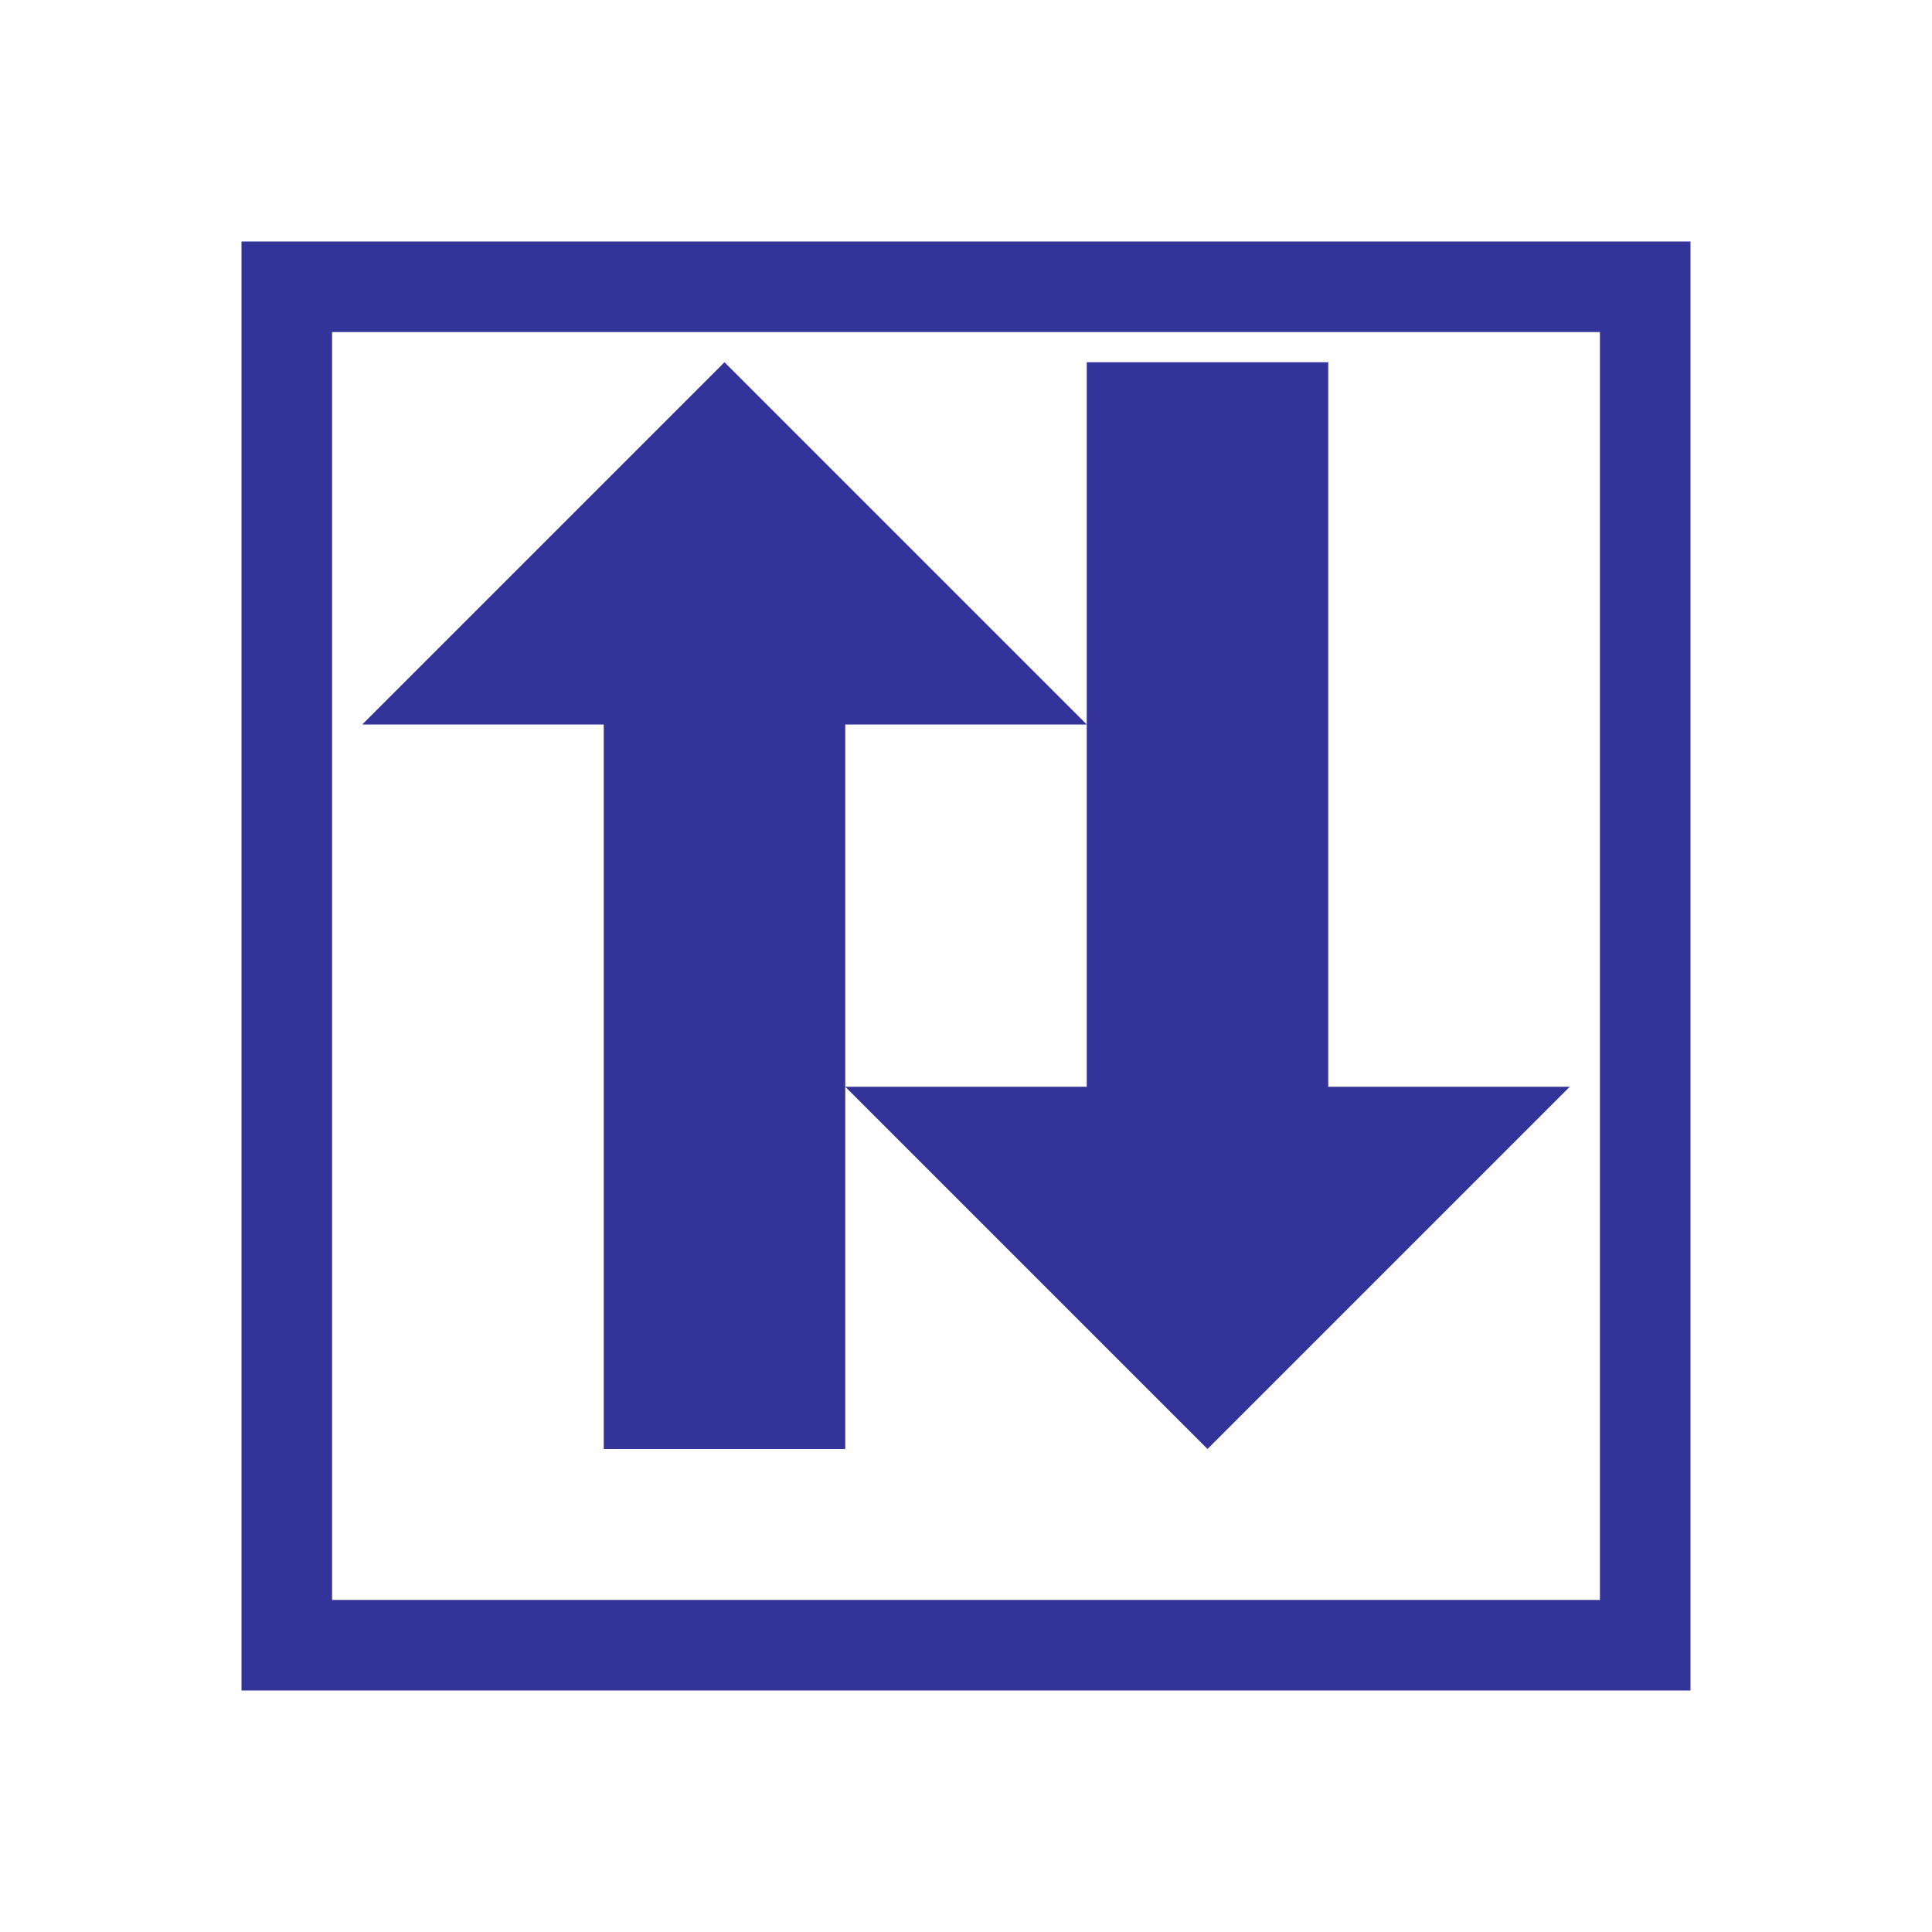
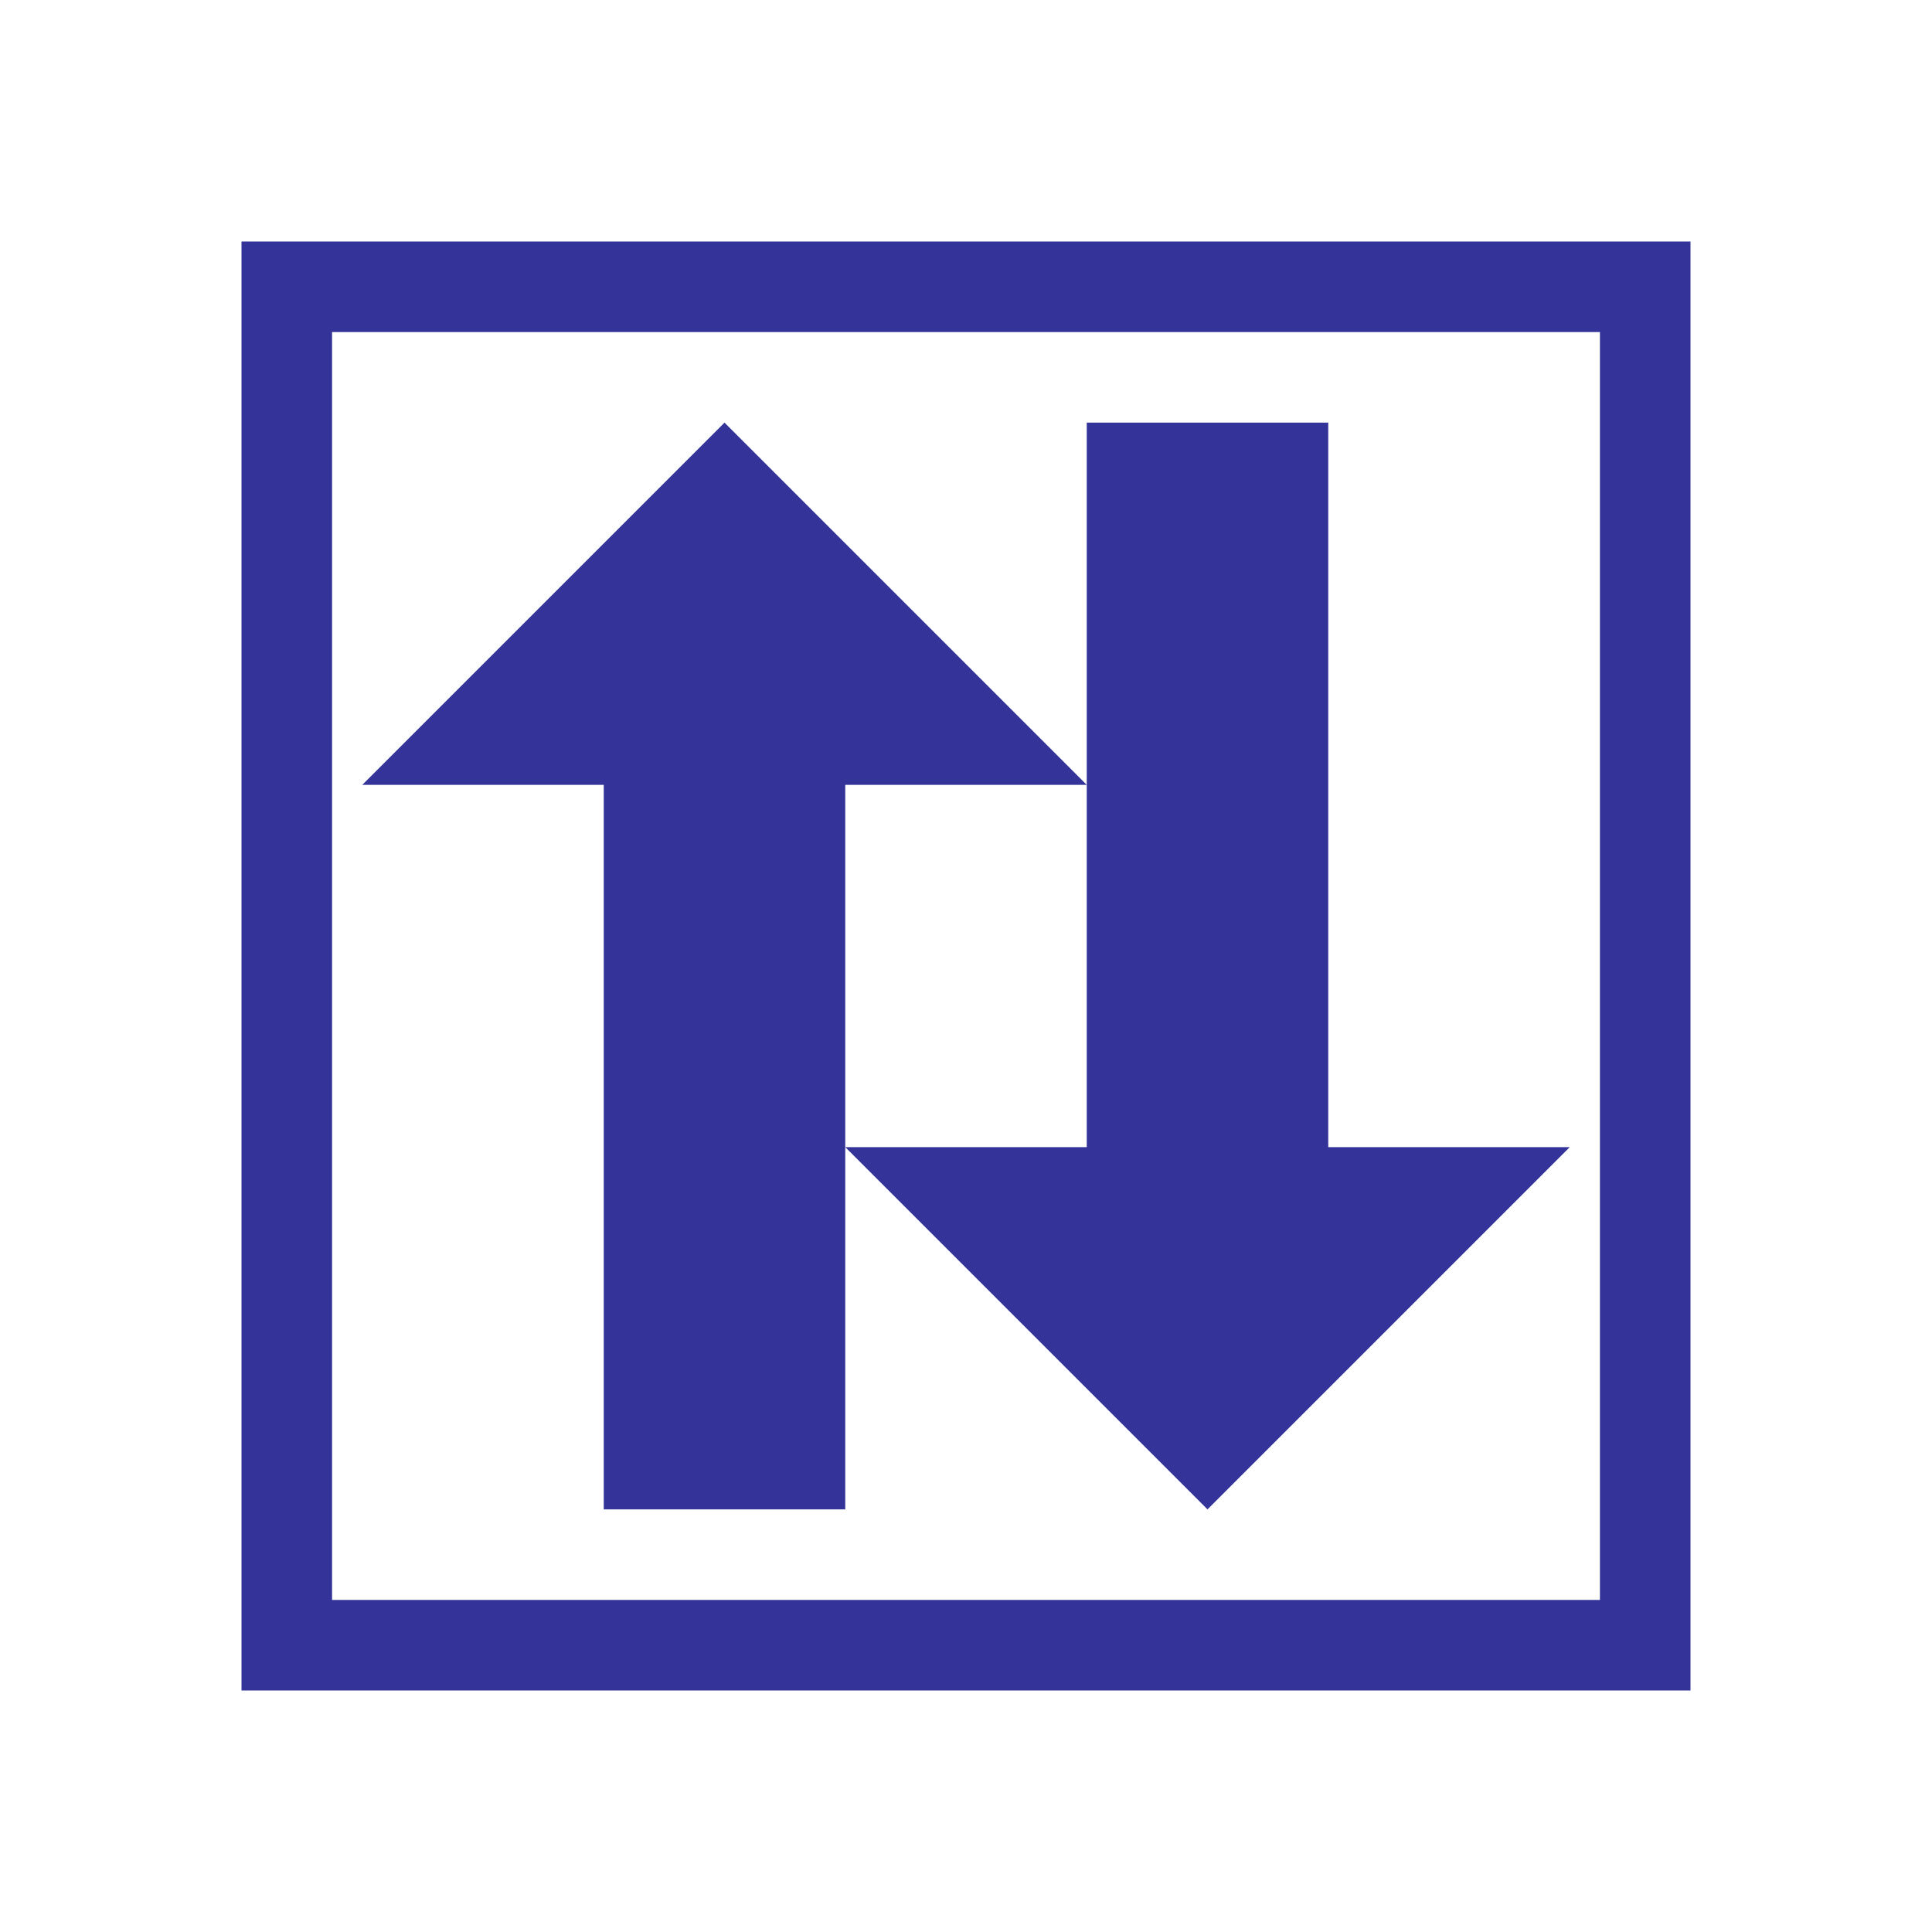
<svg xmlns="http://www.w3.org/2000/svg" viewBox="0 0 64 64">
  <style type="text/css">
- 	.st0{fill:#339;}
+ .st0{fill:#339;}
</style>
-   <polygon class="st0" points="20,24 20,48 28,48 28,24 36,24 24,12 12,24" />
-   <polygon class="st0" points="36,36 36,12 44,12 44,36 52,36 40,48 28,36" />
+   <g transform="translate(0,2)">
+     <polygon class="st0" points="20,24 20,48 28,48 28,24 36,24 24,12 12,24" />
+     <polygon class="st0" points="36,36 36,12 44,12 44,36 52,36 40,48 28,36" />
+   </g>
  <path class="st0" d="M53,11v42H11V11H53 M56,8H8v48h48V8L56,8z" />
</svg>
